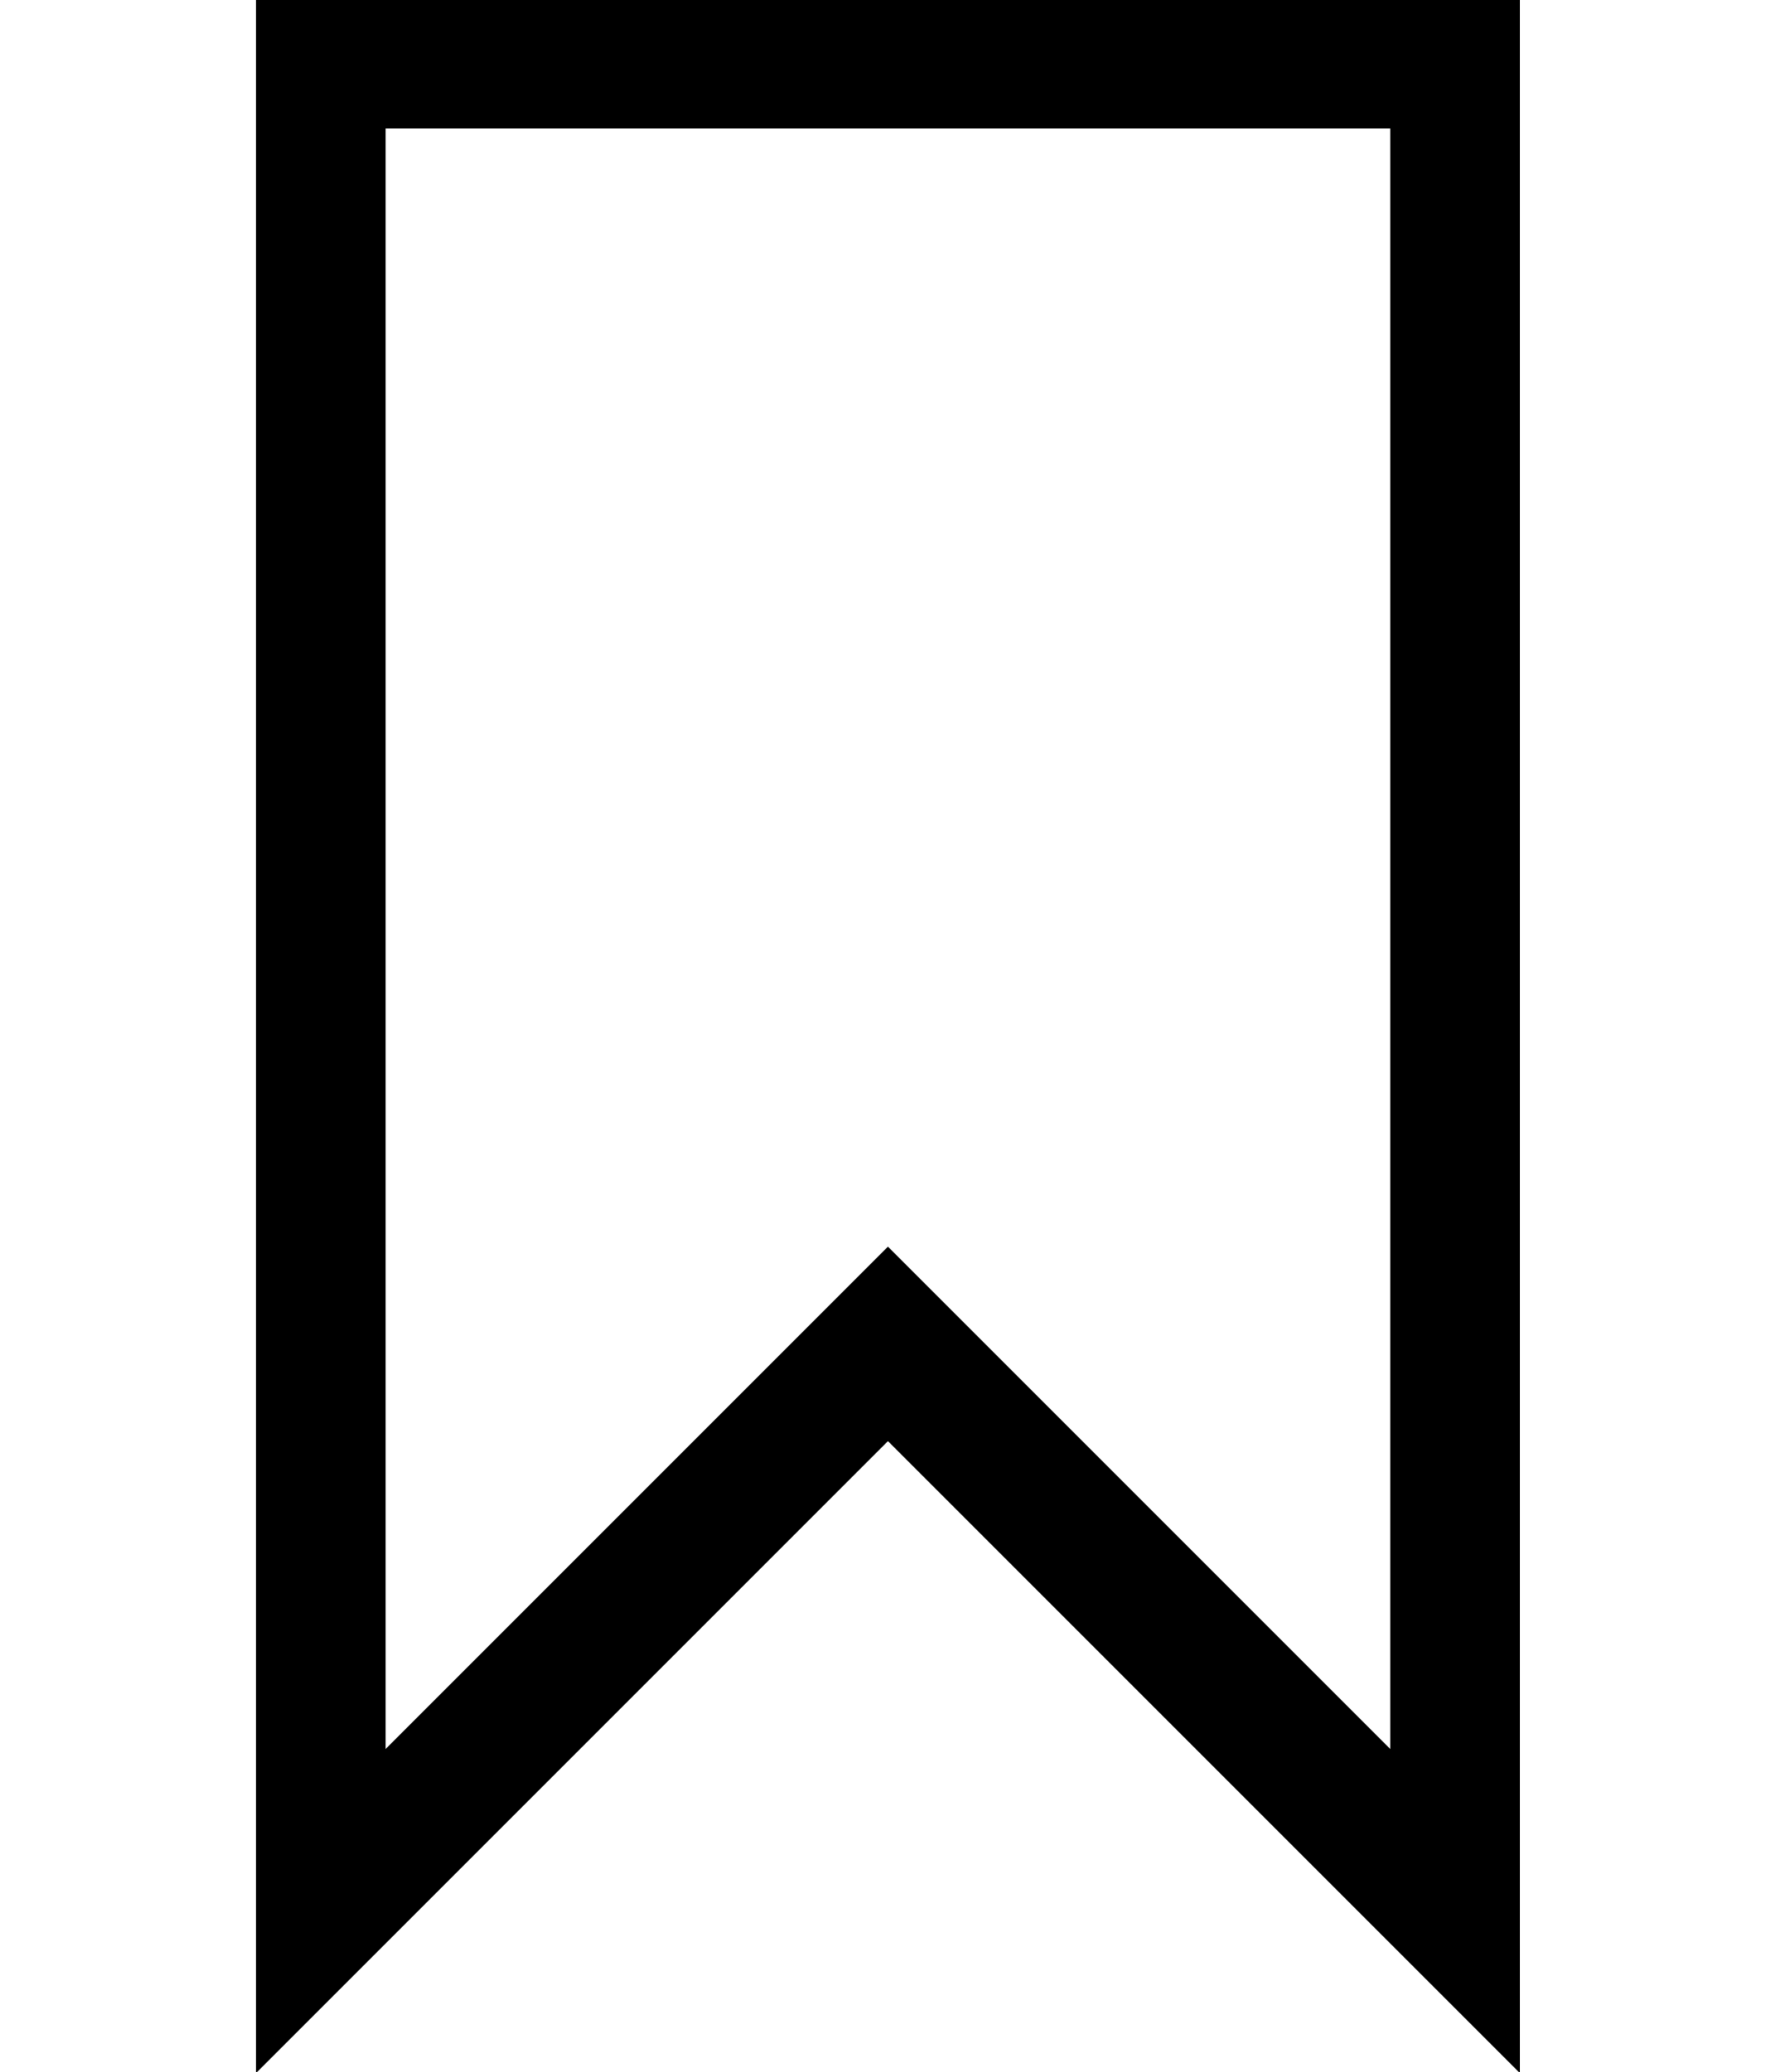
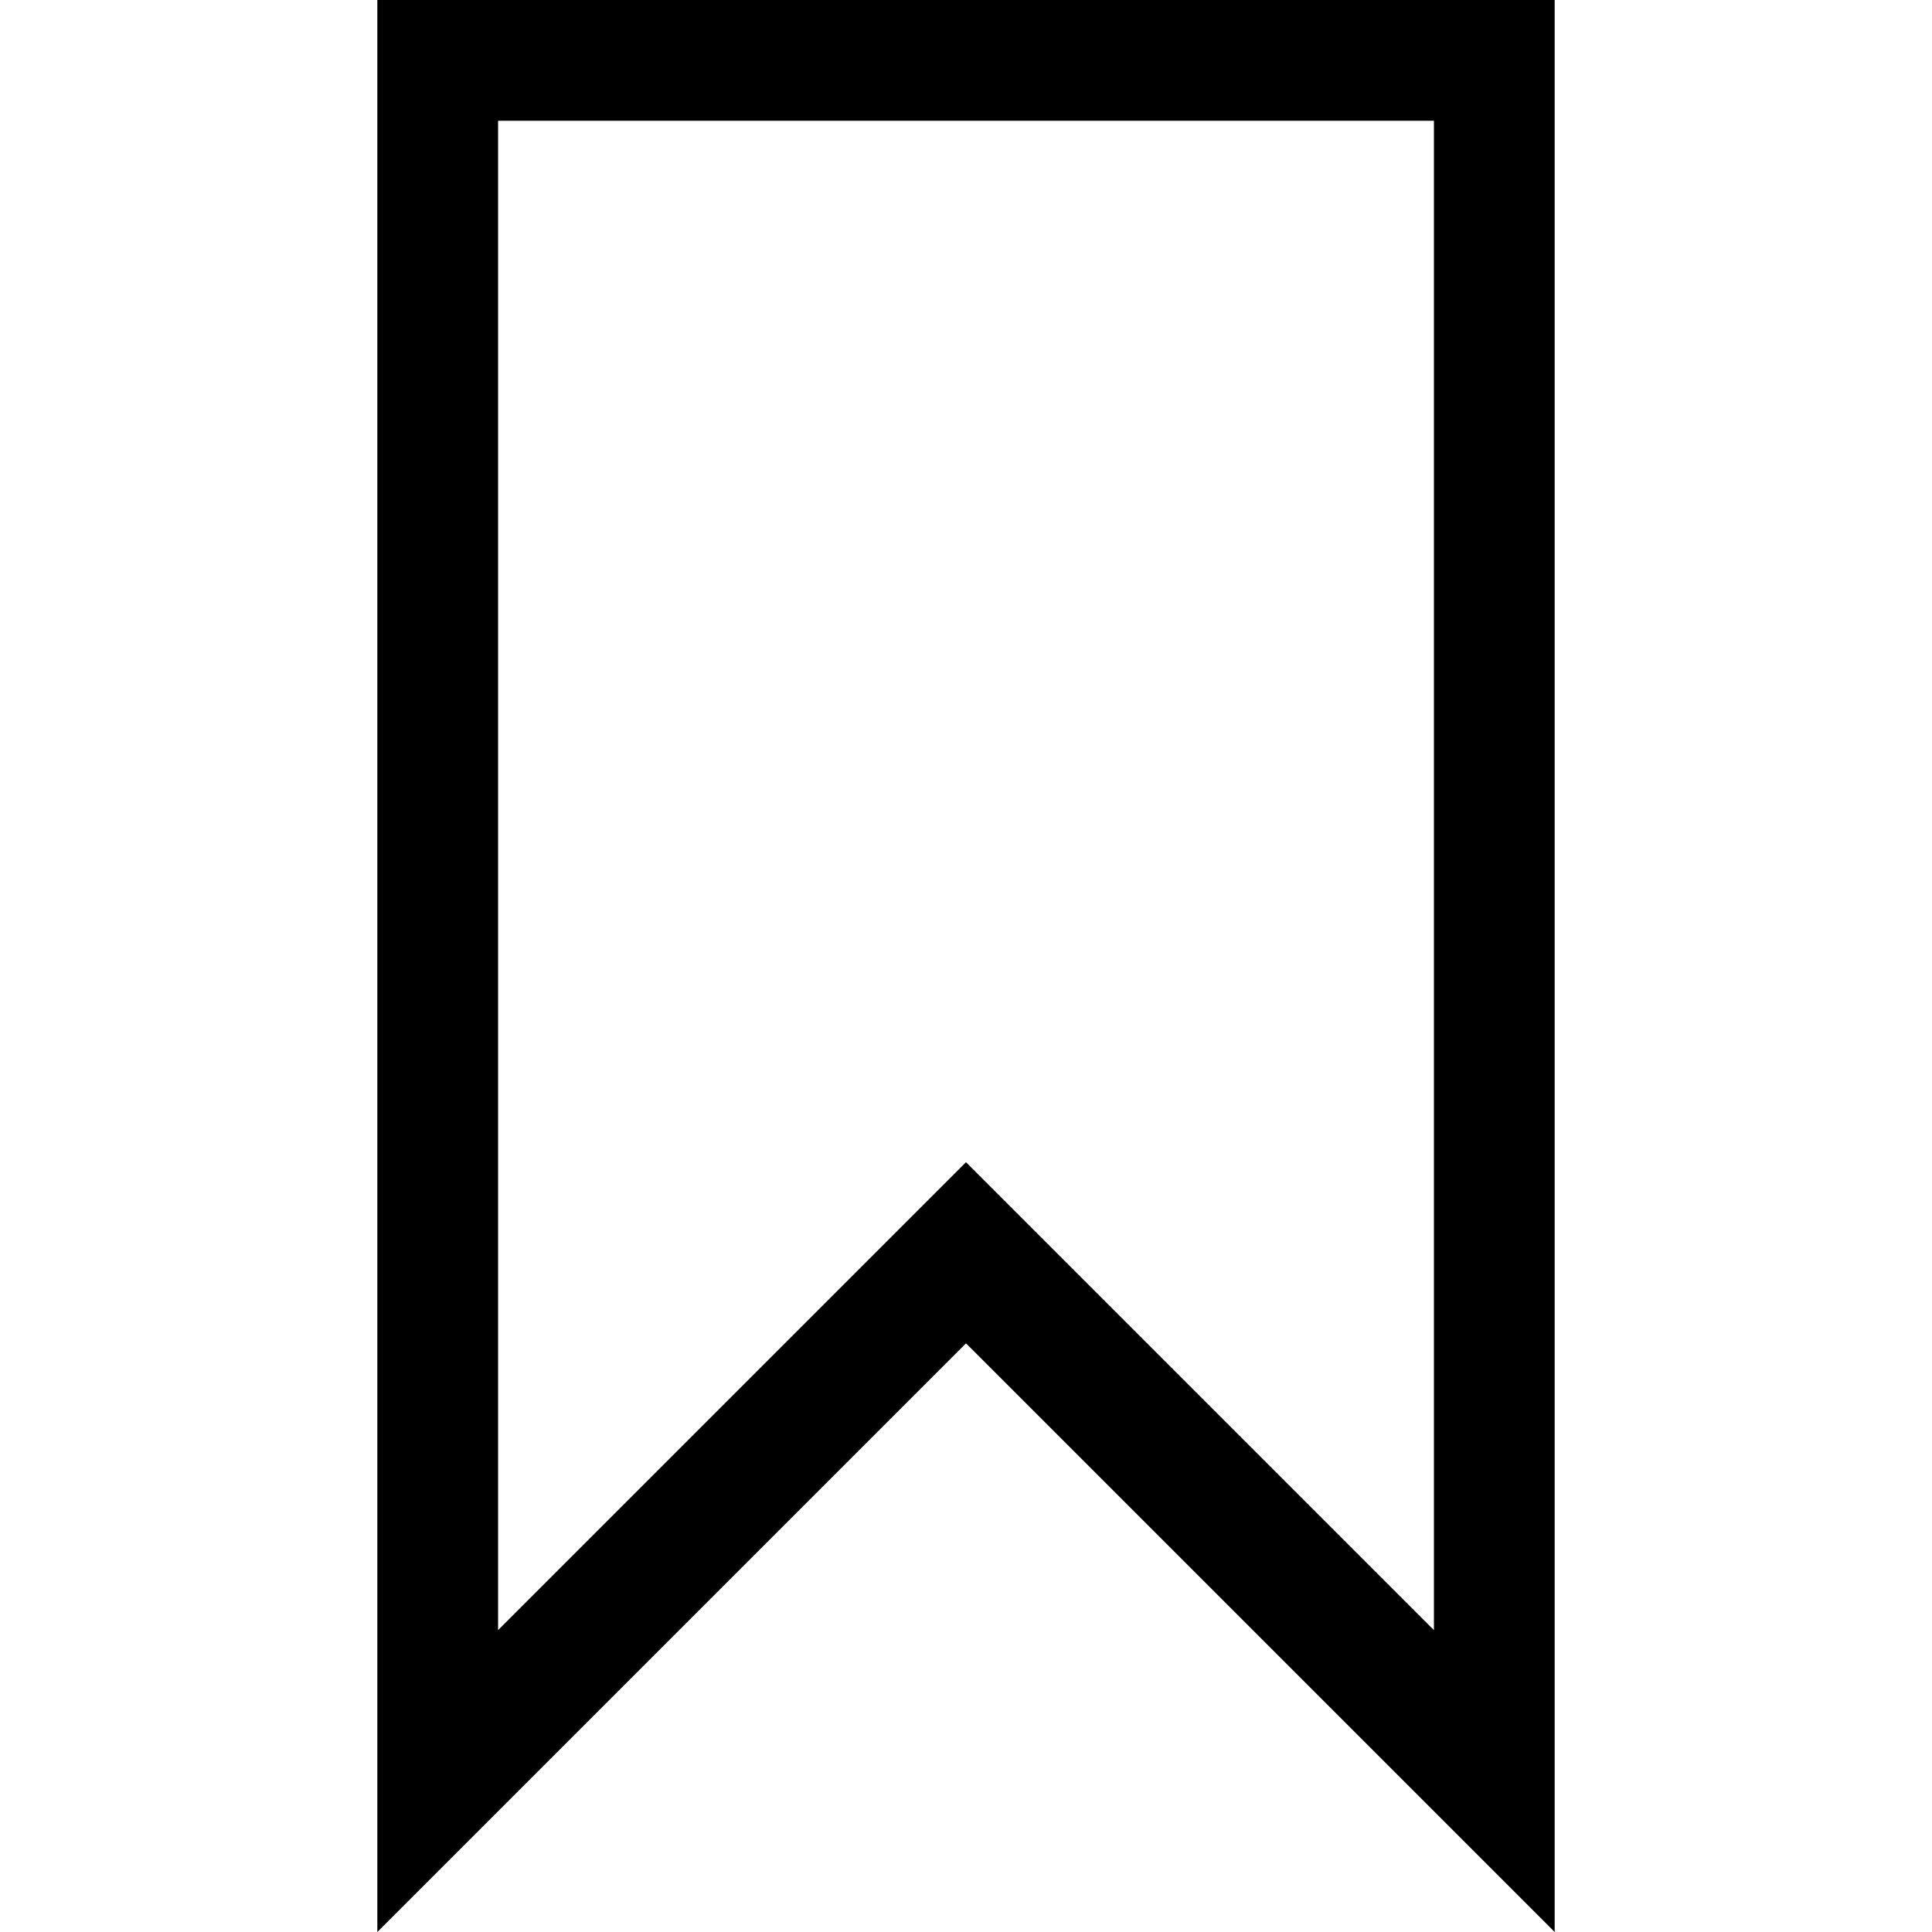
- <svg xmlns="http://www.w3.org/2000/svg" id="svg2" style="margin-top:9px;margin-left:10px;" version="1.1" data-tags="remove-circle, cancel, close, remove, delete" height="896" width="768" data-du="" viewBox="0 0 768 896">
+ <svg xmlns="http://www.w3.org/2000/svg" id="svg2" version="1.1" data-tags="remove-circle, cancel, close, remove, delete" height="1200" width="1200" data-du="" viewBox="0 0 1200 1200">
  <defs id="defs32" />
-   <path d="M 110.688 -0.5 L 110.688 812.406 L 110.688 896.5 L 384 623.188 L 657.312 896.5 L 657.312 812.406 L 657.312 -0.5 L 110.688 -0.5 z M 166.75 55.562 L 601.25 55.562 L 601.25 756.344 L 384 539.094 L 166.75 756.344 L 166.75 55.562 z " id="path9838" />
+   <path d="m 234.365,0 0,1087.5 0,112.5 L 600,834.365 965.635,1200 l 0,-112.5 0,-1087.5 -731.271,0 z m 75,75 581.271,0 0,937.5 L 600,721.865 309.365,1012.5 309.365,75 z" id="path9838" />
</svg>
